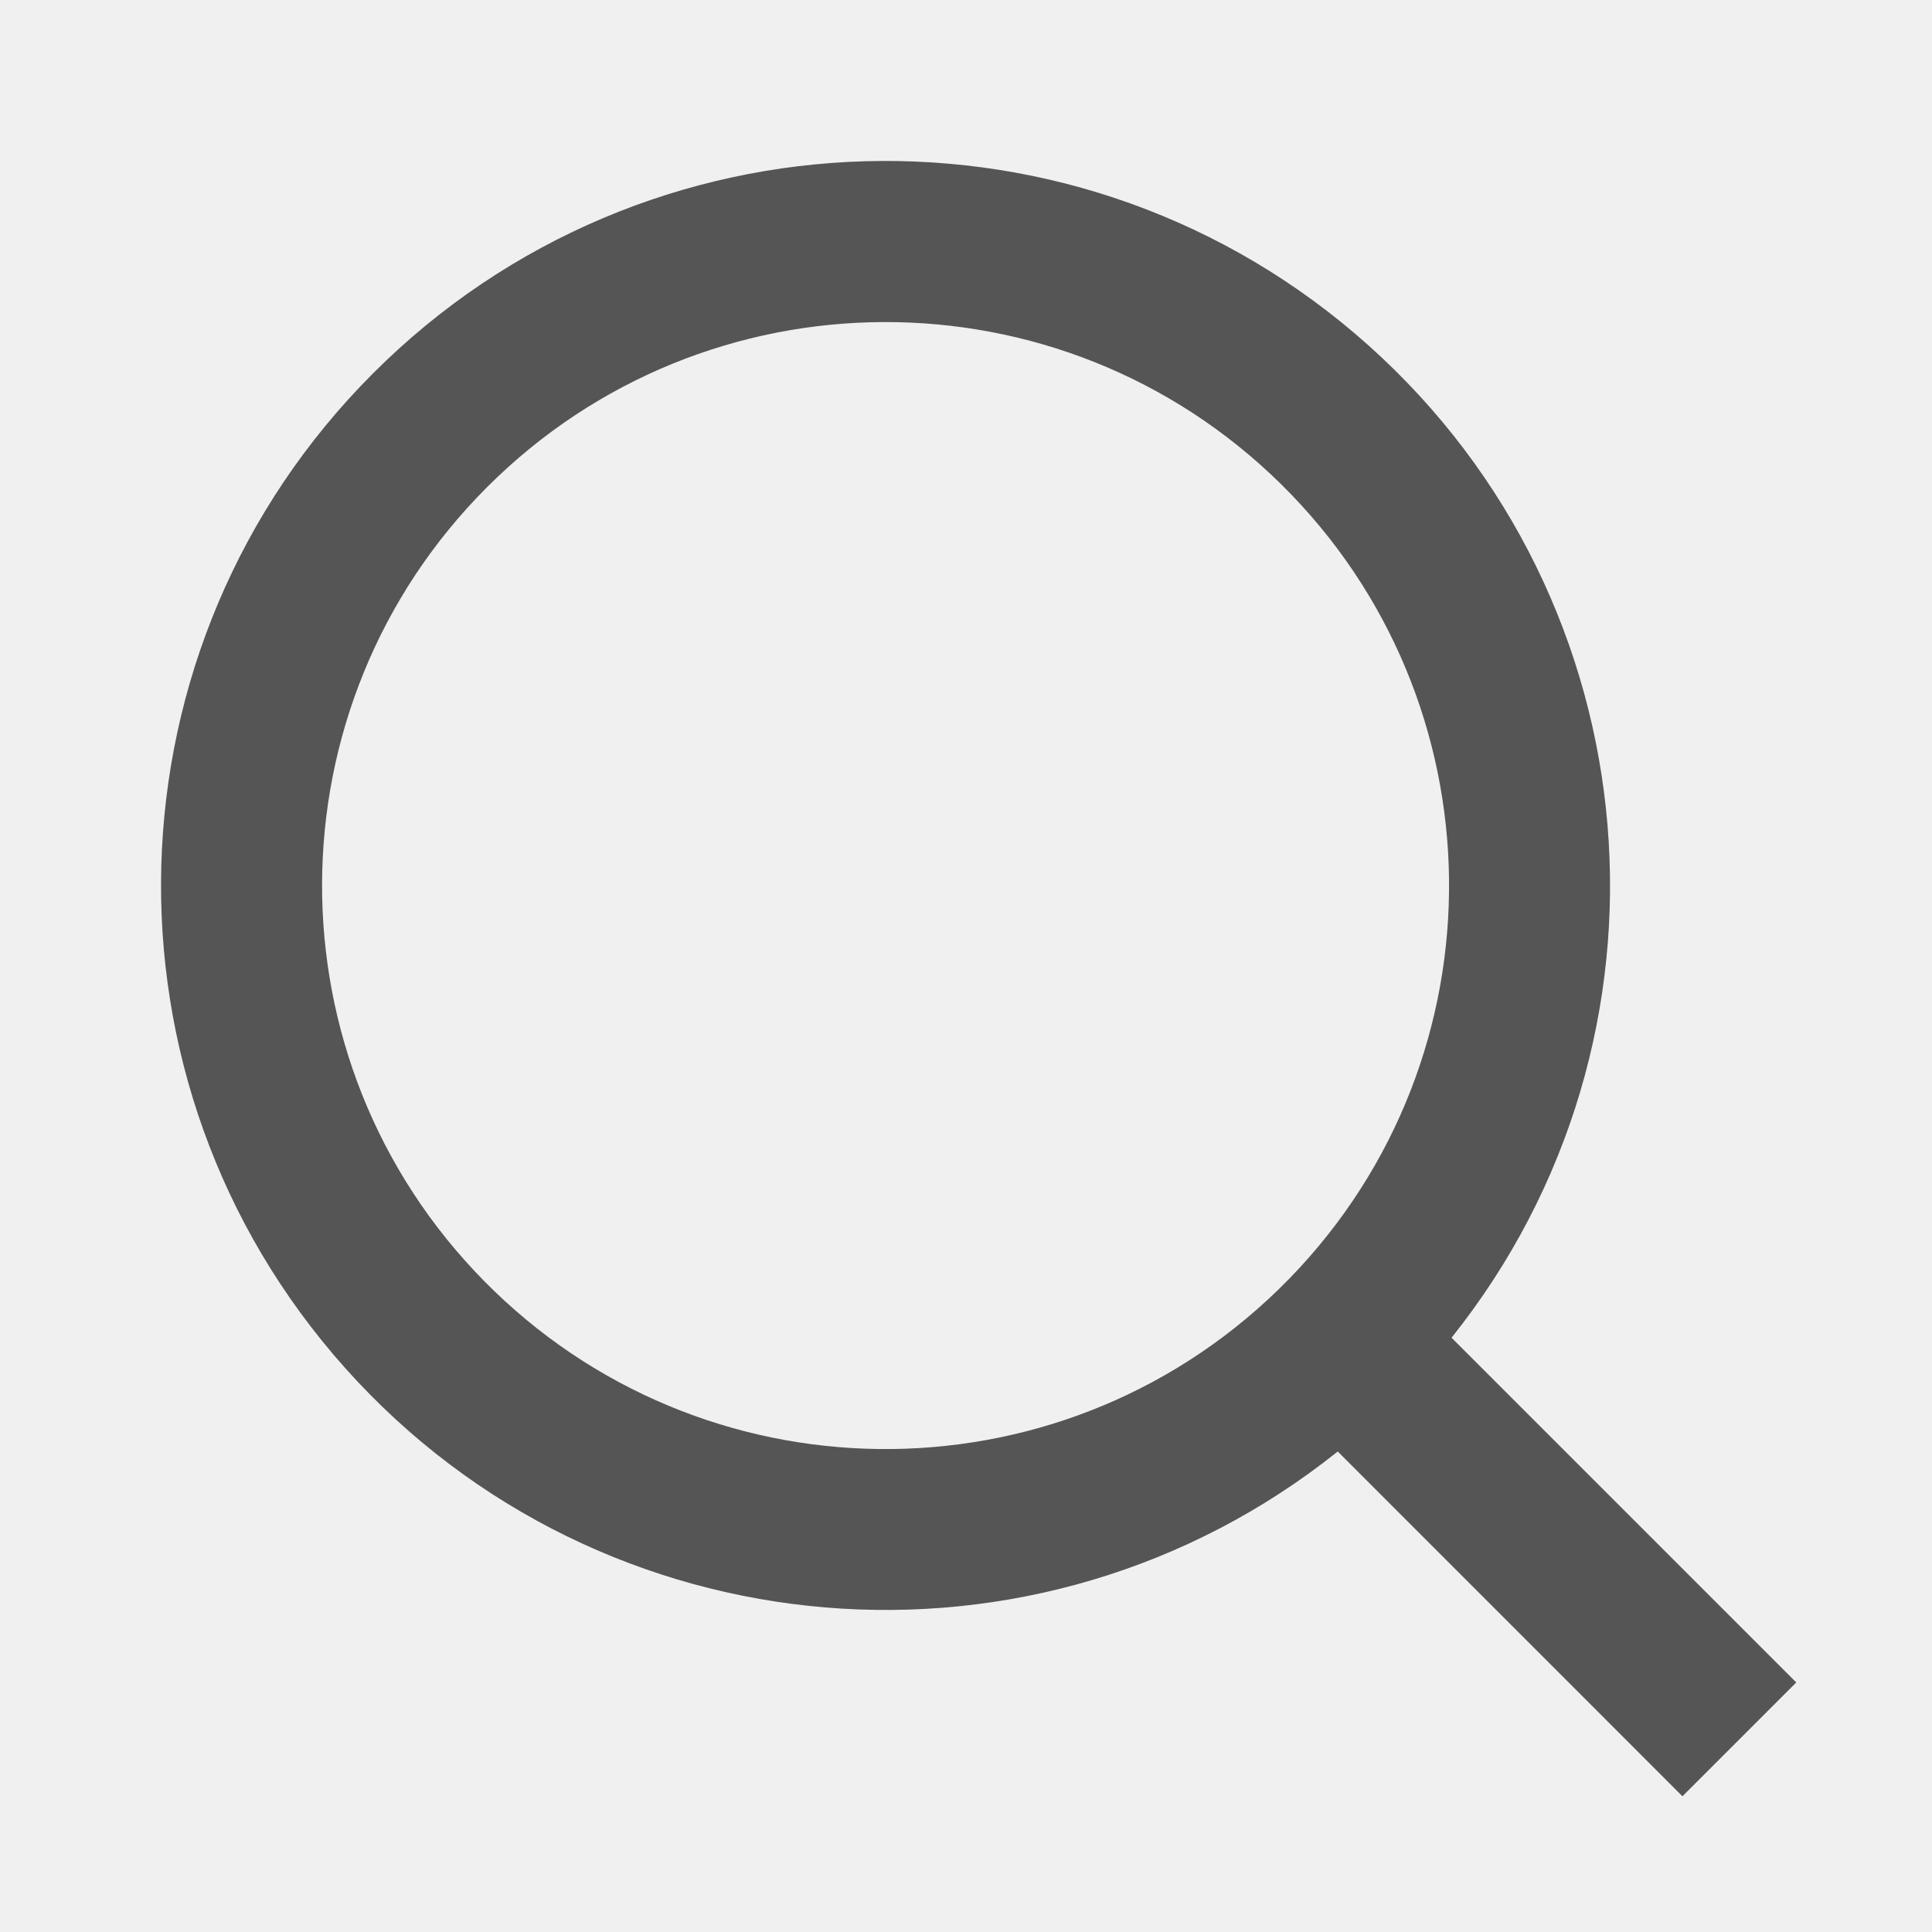
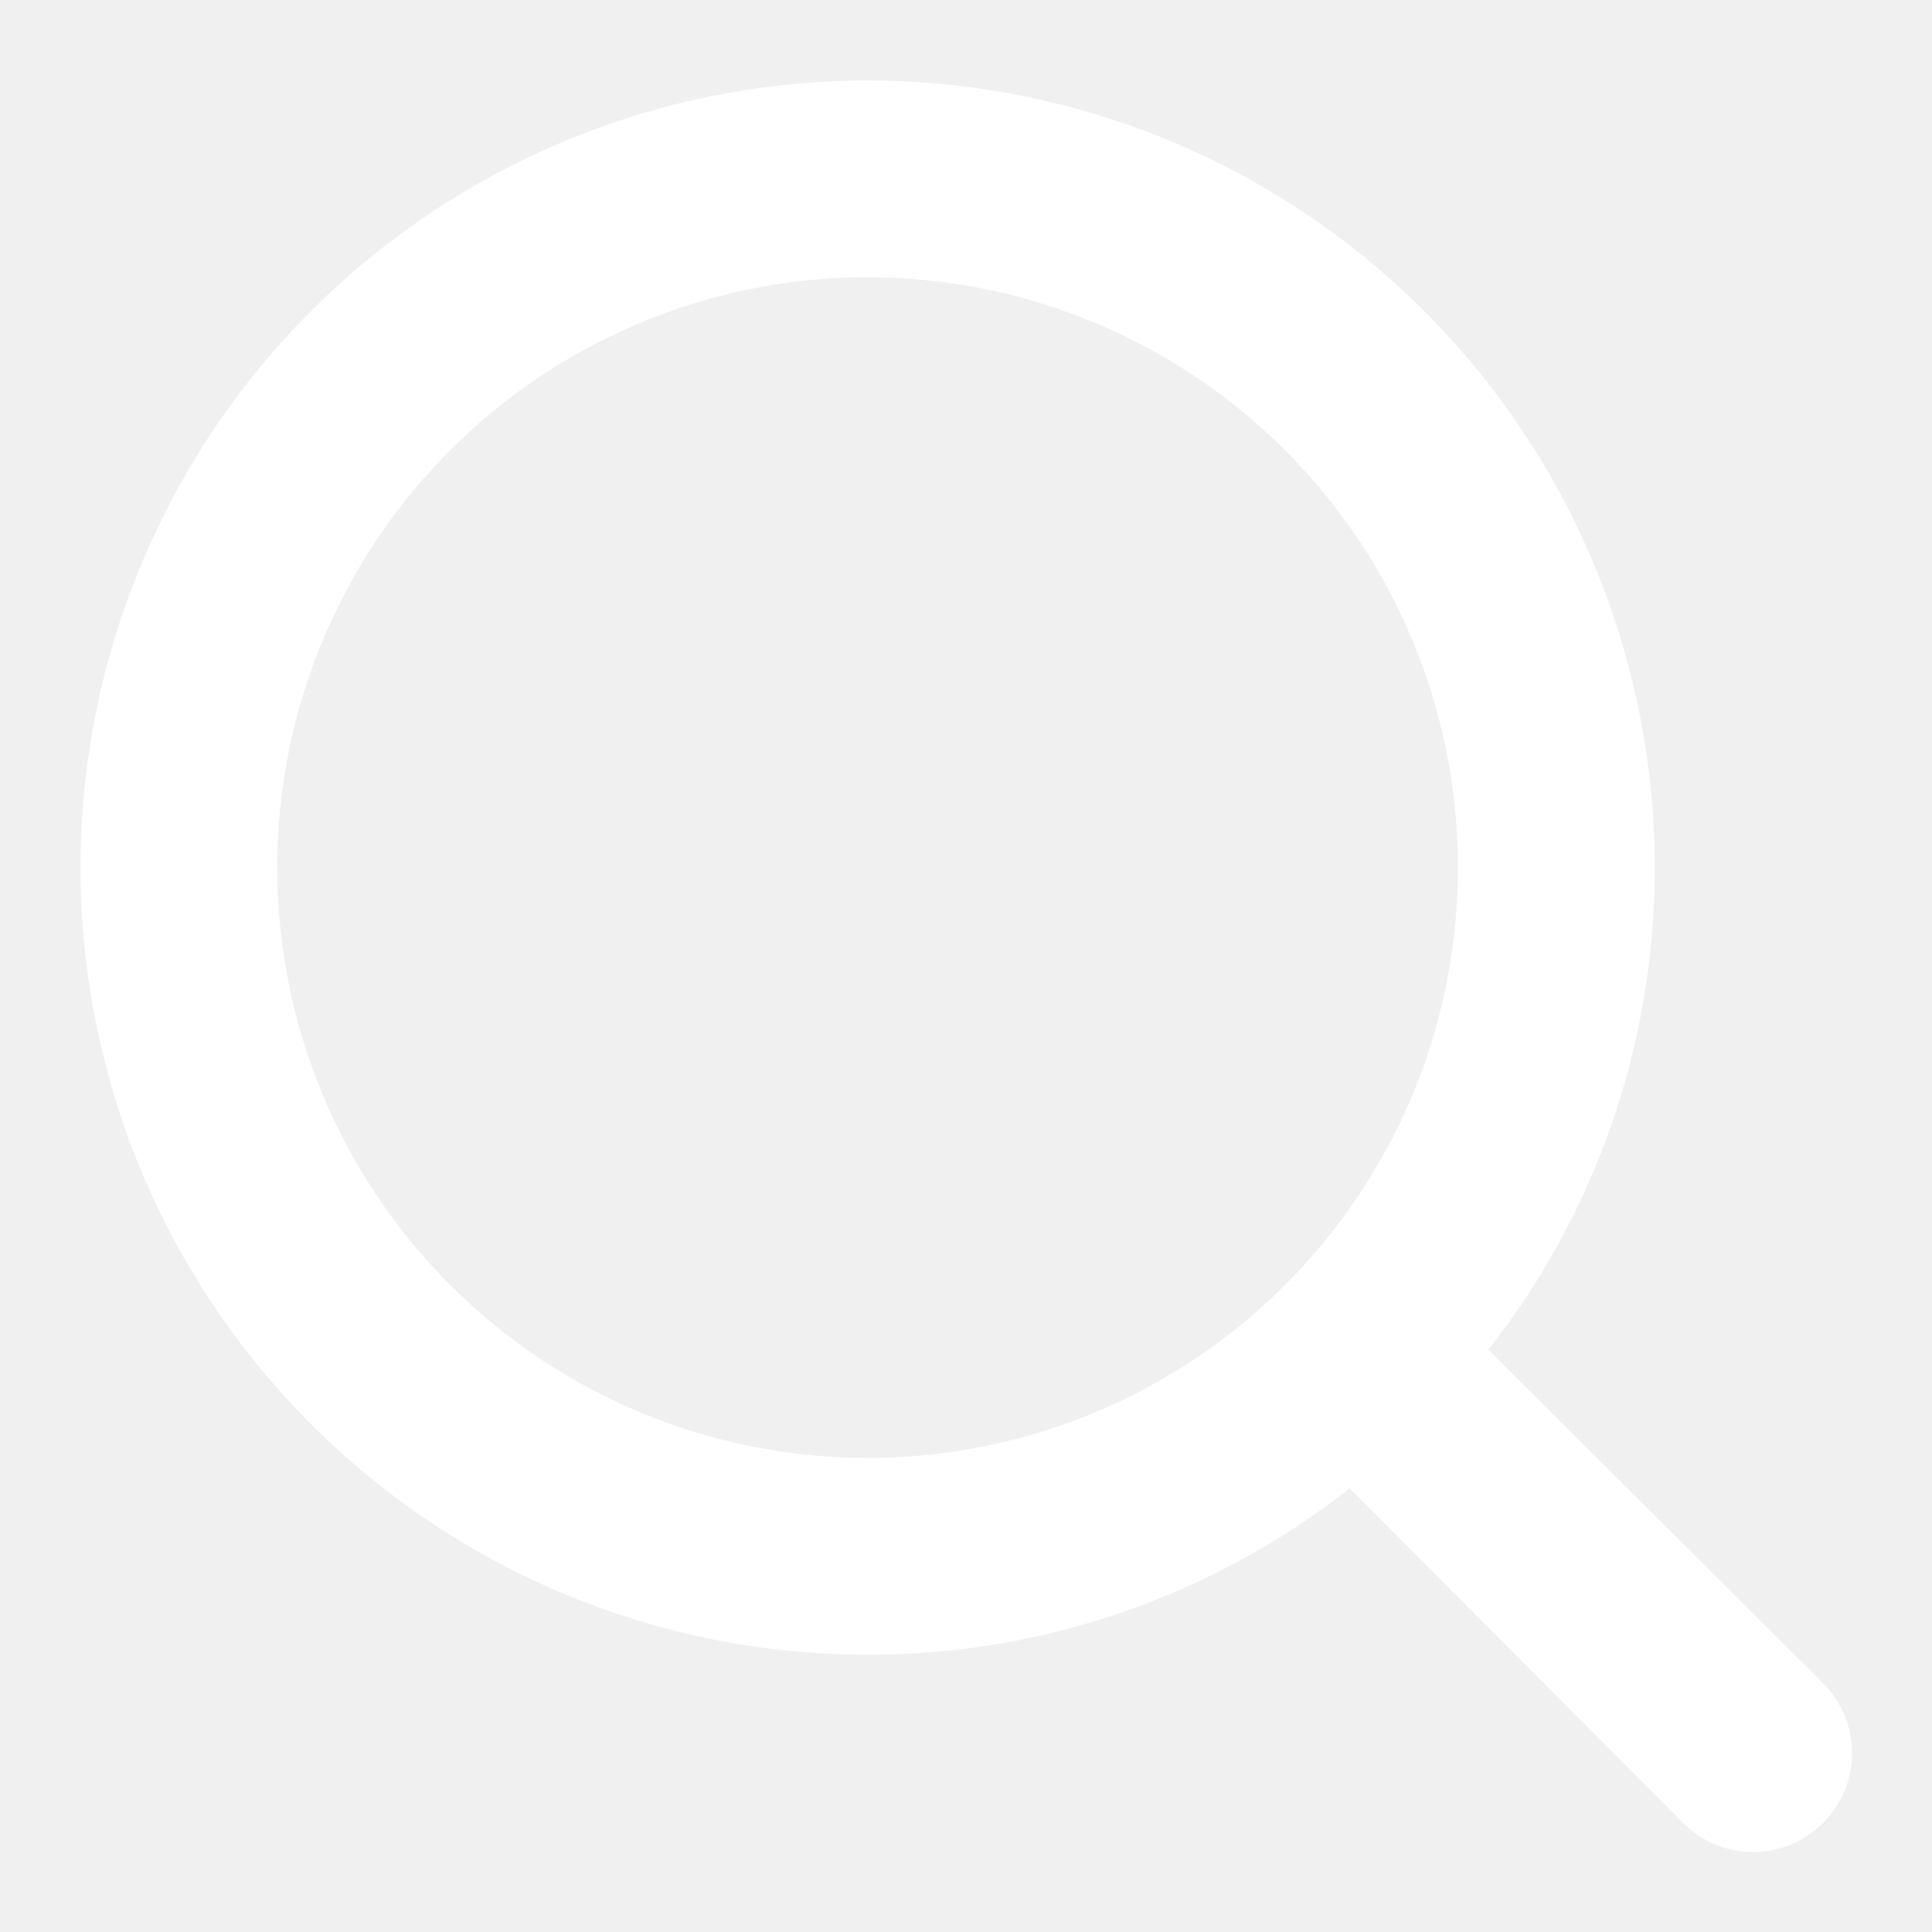
- <svg xmlns="http://www.w3.org/2000/svg" id="icn-search" width="24" height="24" viewBox="0 0 24 24">
-   <defs>
-     <style>
-       .cls-1 {
-         fill: none;
-       }
- 
-       .cls-2 {
-         fill: #555;
-       }
-     </style>
-   </defs>
-   <path id="Path_18405" data-name="Path 18405" class="cls-1" d="M0,0H24V24H0Z" />
-   <path id="Path_18406" data-name="Path 18406" class="cls-2" d="M18.031,16.617,22.314,20.9,20.9,22.314l-4.282-4.283a9,9,0,1,1,1.414-1.414Zm-2.006-.742a7,7,0,1,0-.15.15l.15-.15Z" transform="translate(0 0)" />
+ <svg xmlns="http://www.w3.org/2000/svg" width="18" height="18" viewBox="0 0 18 18" fill="none">
+   <path d="M16.984 15.682L13.867 12.575C14.873 11.294 15.419 9.712 15.417 8.083C15.417 6.633 14.987 5.215 14.181 4.009C13.375 2.803 12.23 1.863 10.89 1.308C9.55 0.753 8.075 0.608 6.653 0.891C5.23 1.174 3.923 1.872 2.898 2.898C1.872 3.923 1.174 5.23 0.891 6.653C0.608 8.075 0.753 9.55 1.308 10.89C1.863 12.23 2.803 13.375 4.009 14.181C5.215 14.987 6.633 15.417 8.083 15.417C9.712 15.419 11.294 14.873 12.575 13.867L15.682 16.984C15.768 17.07 15.869 17.138 15.981 17.185C16.093 17.231 16.212 17.255 16.333 17.255C16.454 17.255 16.574 17.231 16.686 17.185C16.798 17.138 16.899 17.07 16.984 16.984C17.07 16.899 17.138 16.798 17.185 16.686C17.231 16.574 17.255 16.454 17.255 16.333C17.255 16.212 17.231 16.093 17.185 15.981C17.138 15.869 17.07 15.768 16.984 15.682ZM2.583 8.083C2.583 6.996 2.906 5.932 3.51 5.028C4.115 4.123 4.974 3.418 5.979 3.002C6.984 2.586 8.089 2.477 9.156 2.689C10.223 2.901 11.203 3.425 11.972 4.194C12.742 4.963 13.265 5.943 13.478 7.01C13.69 8.077 13.581 9.183 13.165 10.188C12.748 11.193 12.043 12.052 11.139 12.656C10.235 13.261 9.171 13.583 8.083 13.583C6.625 13.583 5.226 13.004 4.194 11.972C3.163 10.941 2.583 9.542 2.583 8.083Z" fill="white" />
</svg>
